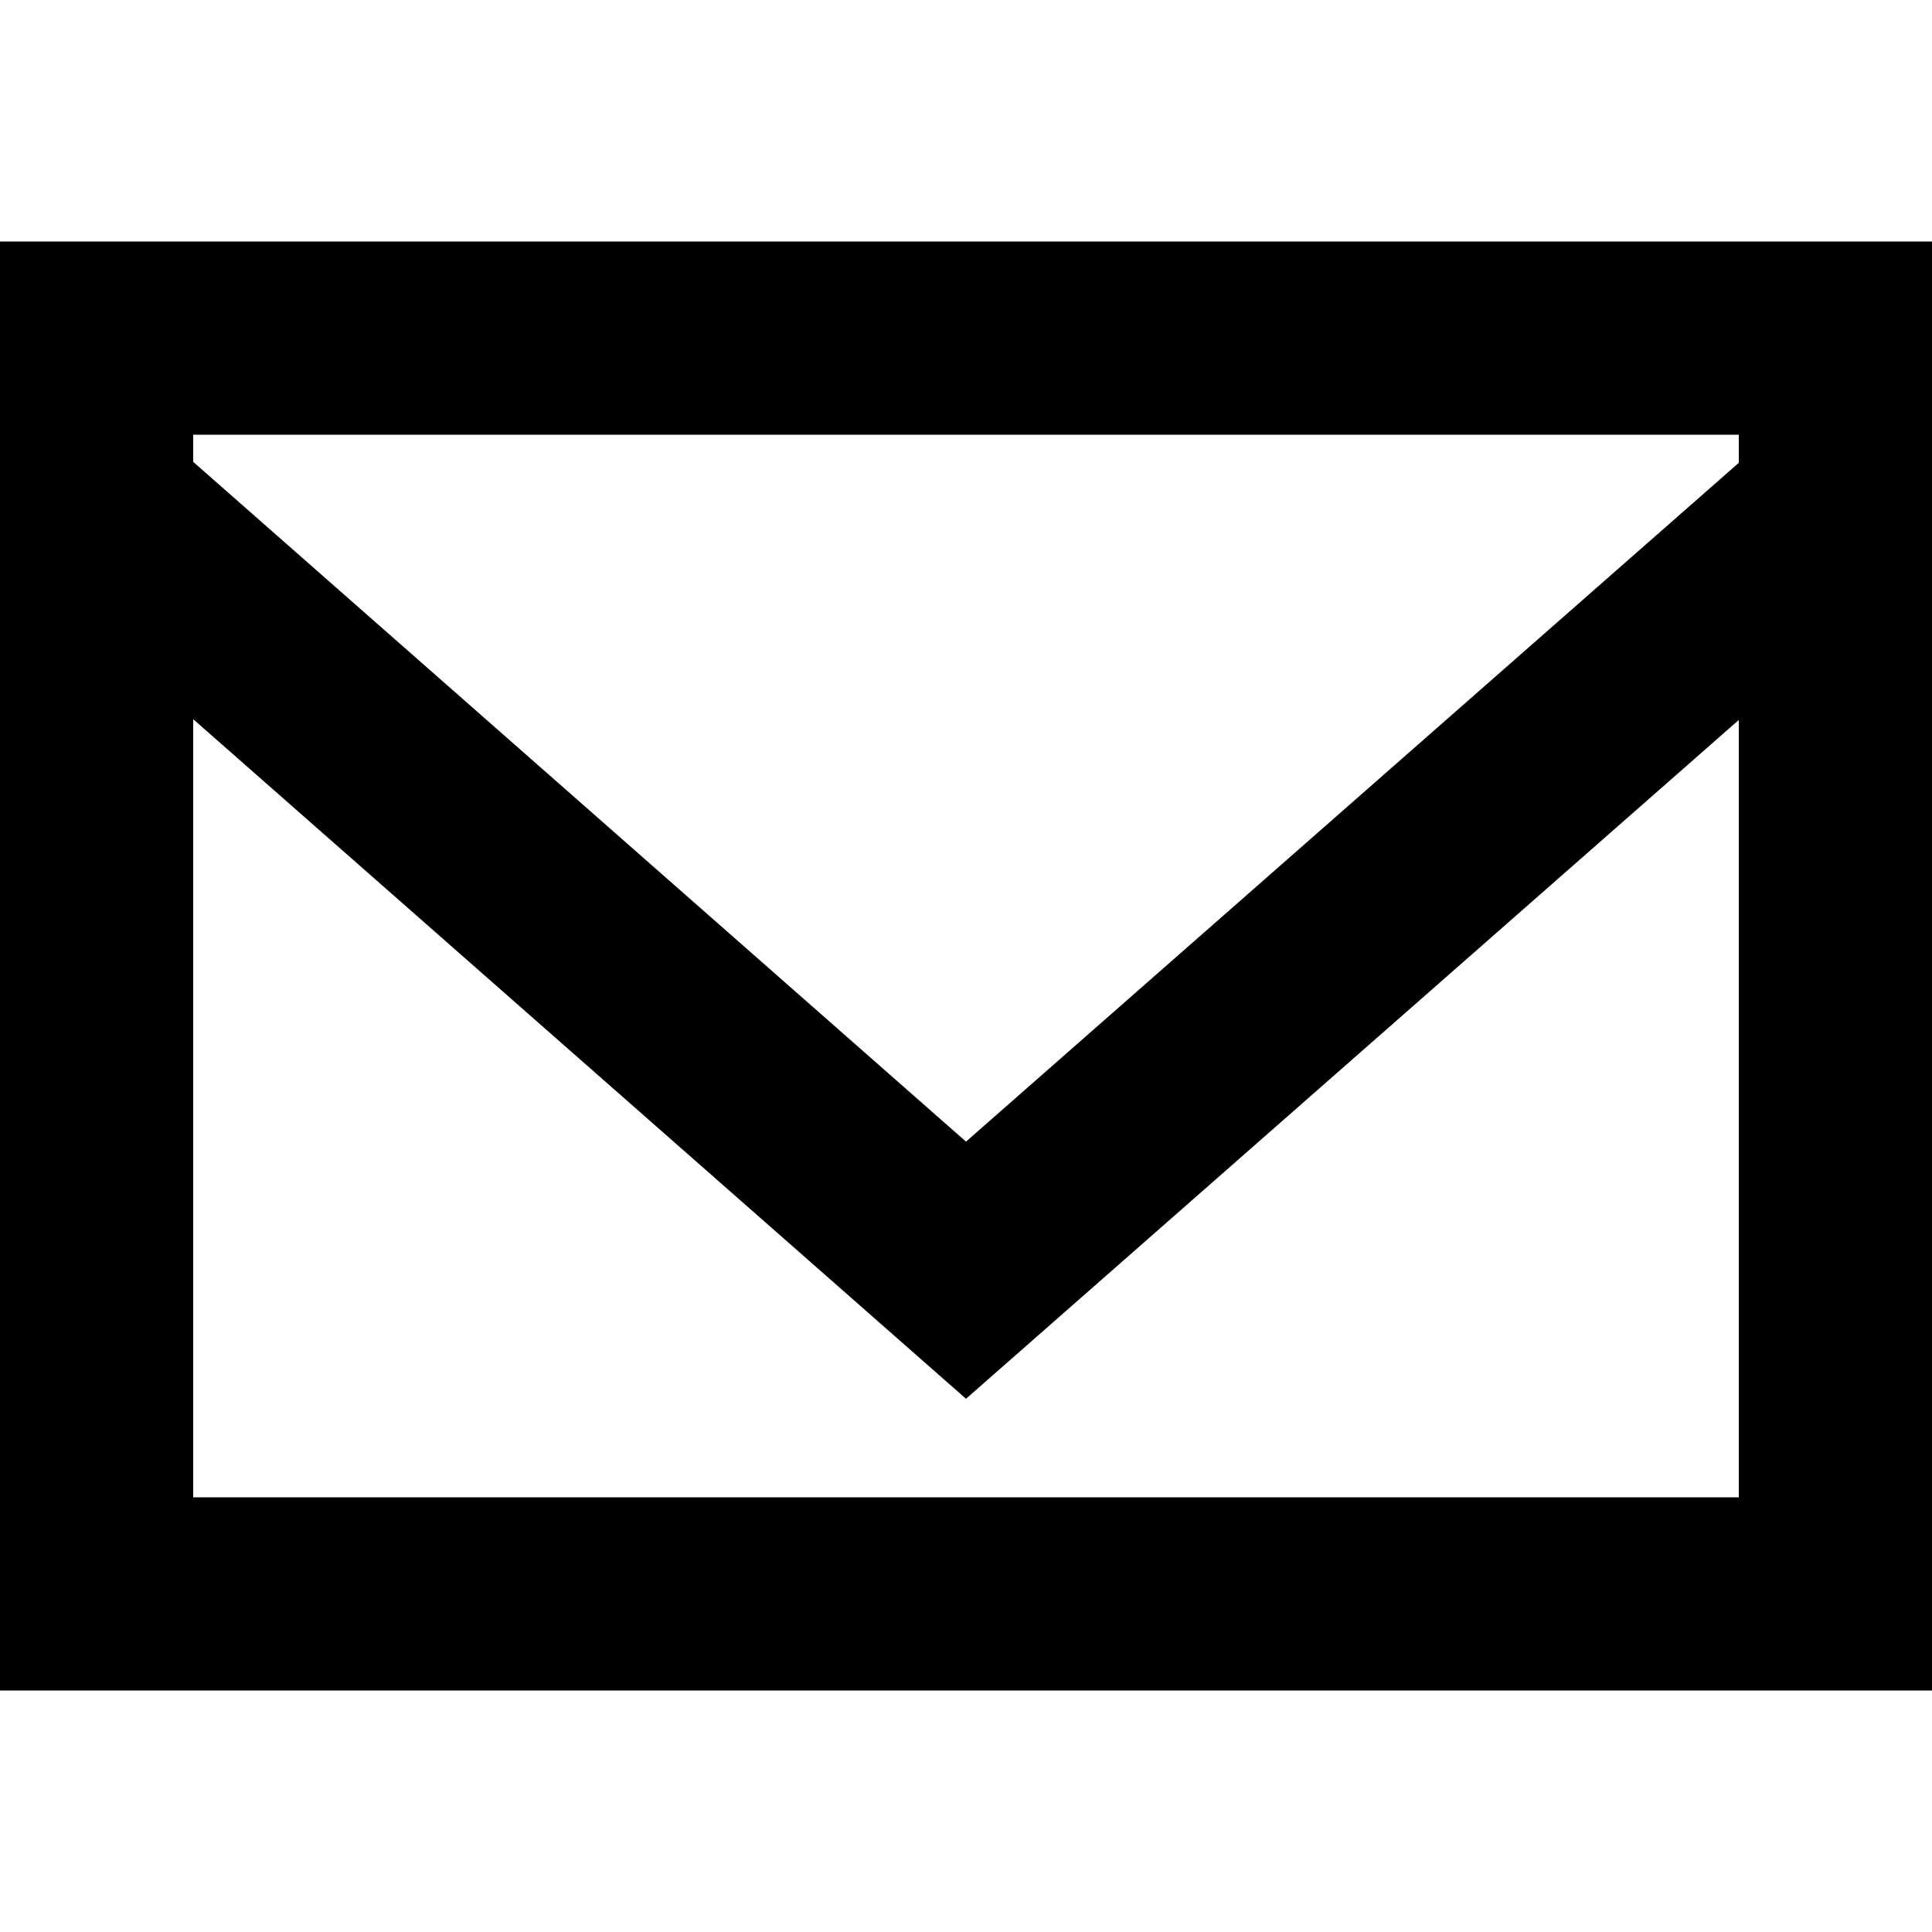
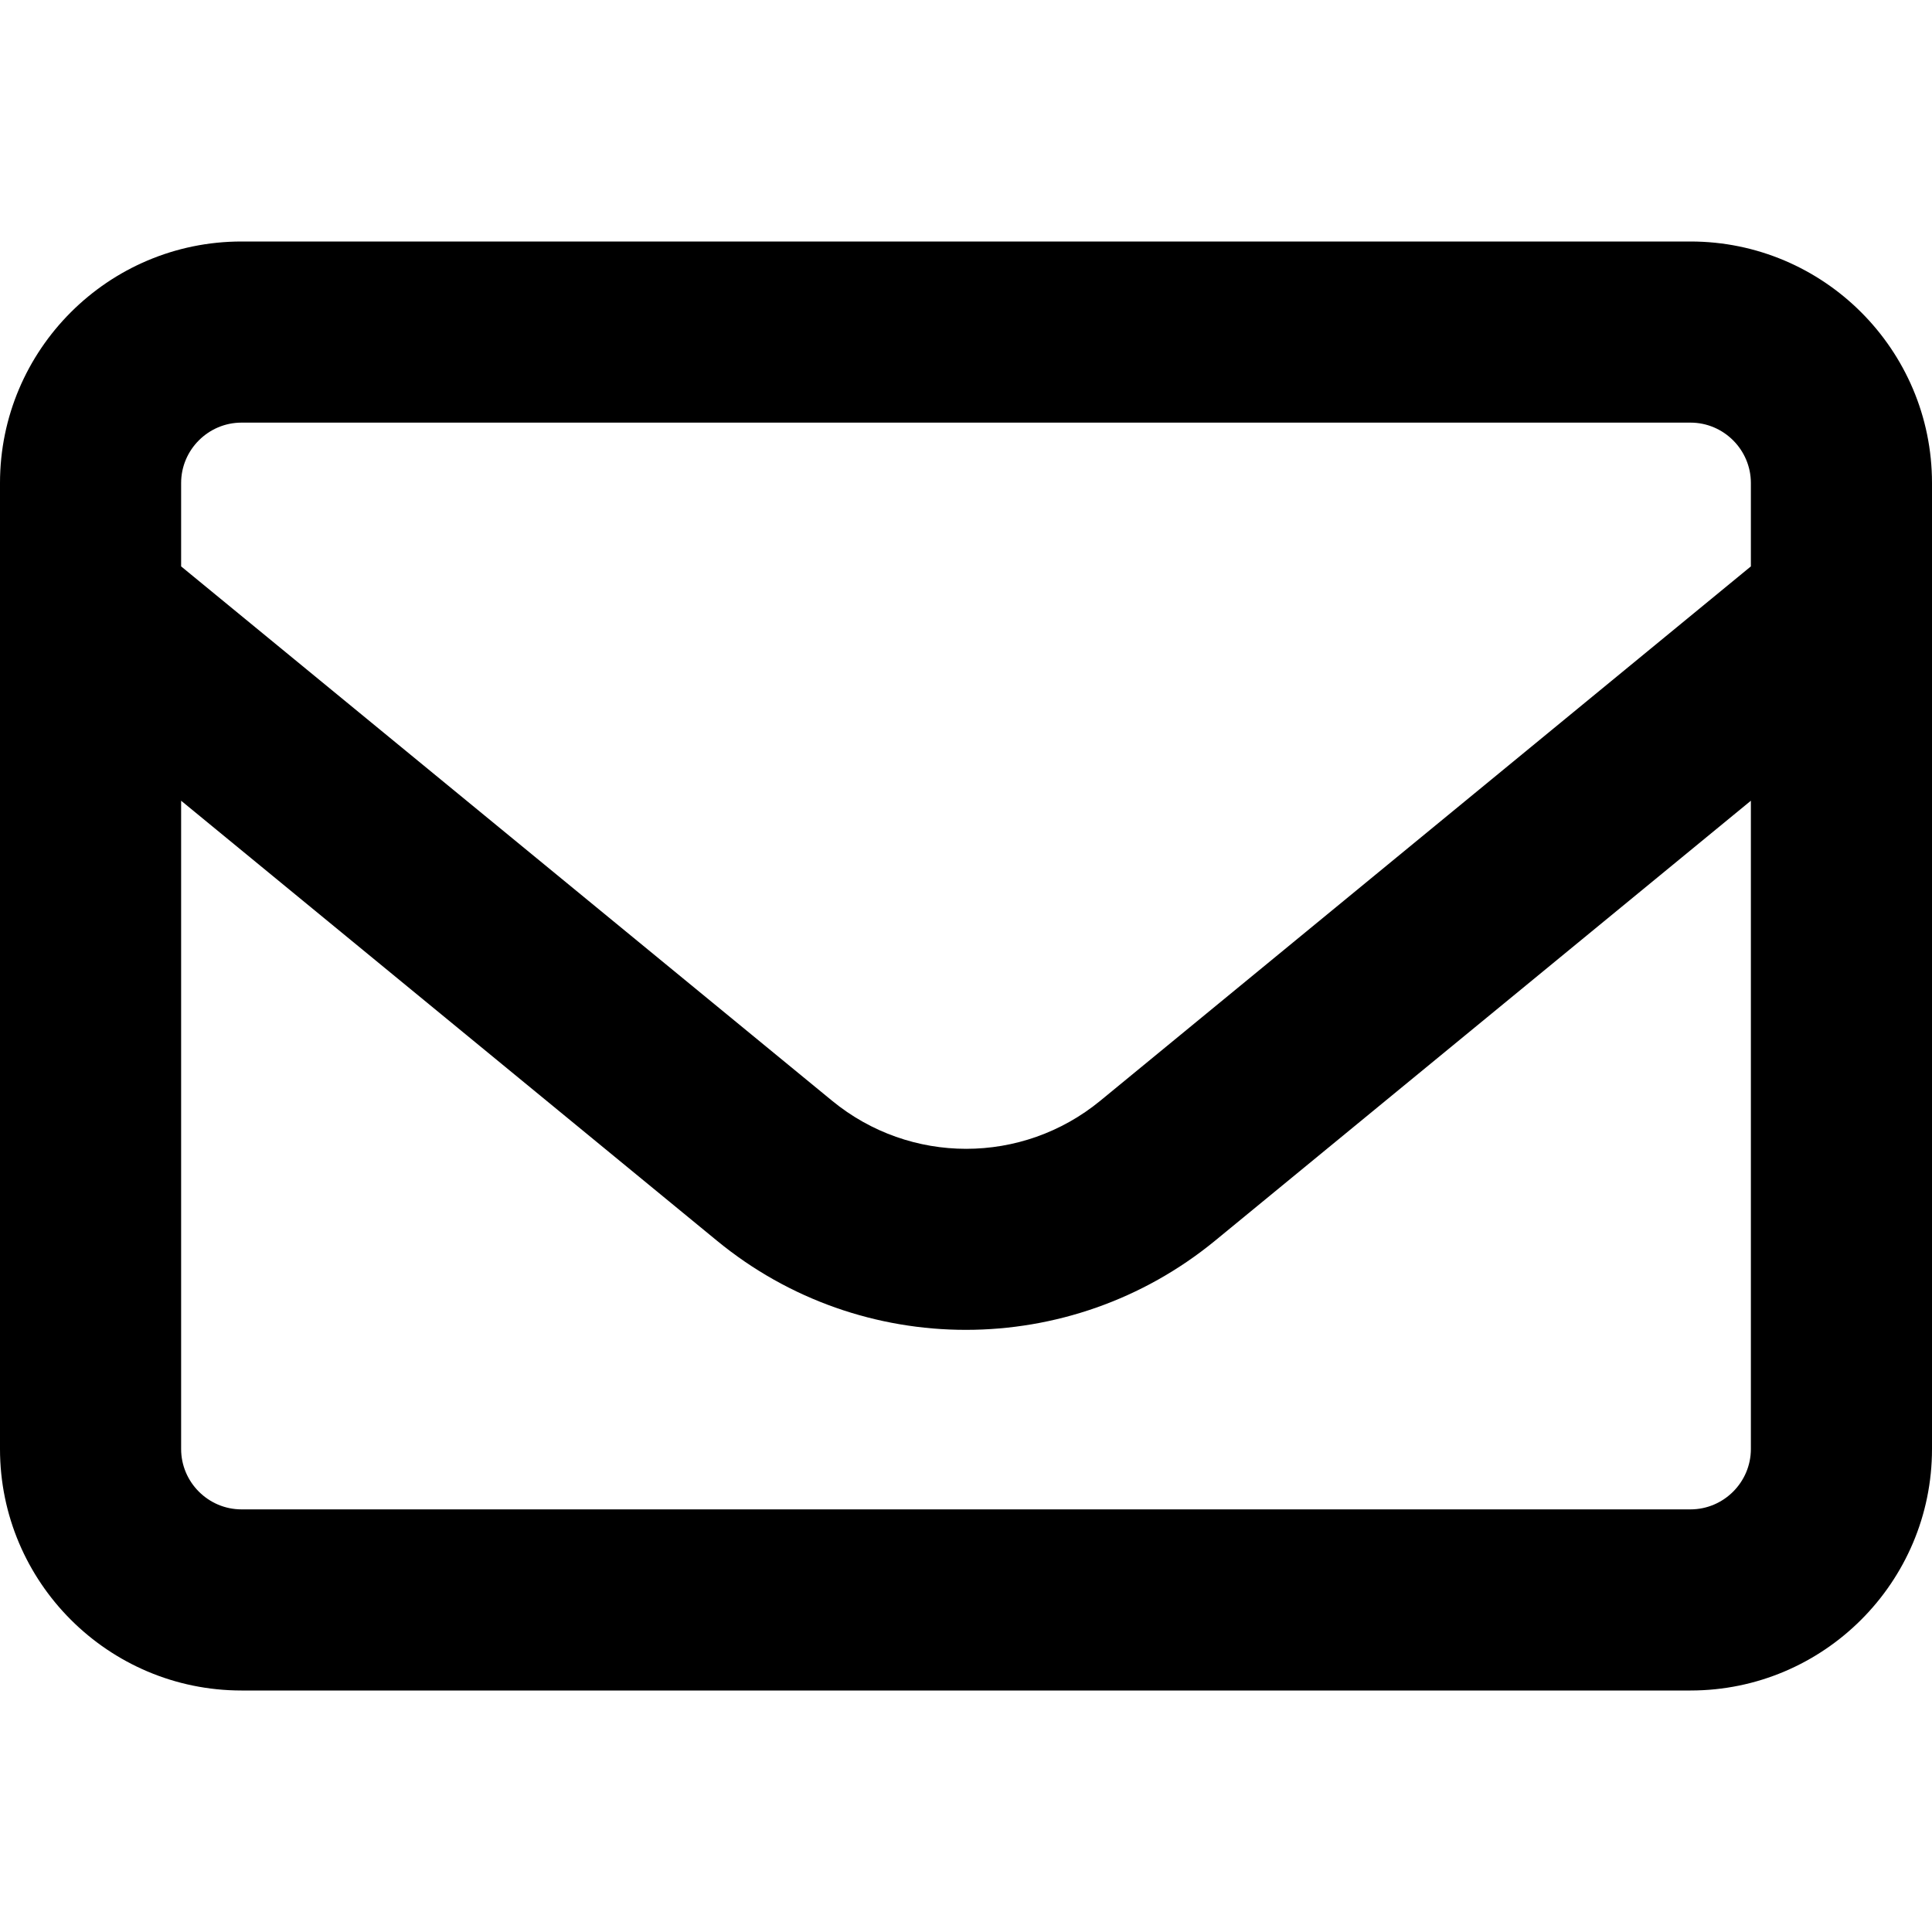
- <svg xmlns="http://www.w3.org/2000/svg" width="800px" height="800px" viewBox="0 -2.5 20 20" version="1.1">
-   <defs>
- 
- </defs>
-   <g id="Page-1" stroke="none" stroke-width="1" fill="none" fill-rule="evenodd">
-     <g id="Dribbble-Light-Preview" transform="translate(-300, -922)" fill="#000000">
-       <g id="icons" transform="translate(56, 160)">
-         <path d="M262,764.291 L254,771.318 L246,764.281 L246,764 L262,764 L262,764.291 Z M246,775 L246,766.945 L254,773.98 L262,766.953 L262,775 L246,775 Z M244,777 L264,777 L264,762 L244,762 L244,777 Z" id="email-[#1573]">
- 
- </path>
-       </g>
-     </g>
-   </g>
+ <svg xmlns="http://www.w3.org/2000/svg" viewBox="0 0 512 512">
+   <path d="M64 112c-8.8 0-16 7.2-16 16l0 22.1L220.5 291.7c20.7 17 50.4 17 71.1 0L464 150.1l0-22.1c0-8.8-7.2-16-16-16L64 112zM48 212.2L48 384c0 8.8 7.2 16 16 16l384 0c8.8 0 16-7.2 16-16l0-171.8L322 328.8c-38.4 31.5-93.7 31.5-132 0L48 212.2zM0 128C0 92.7 28.7 64 64 64l384 0c35.3 0 64 28.7 64 64l0 256c0 35.3-28.7 64-64 64L64 448c-35.3 0-64-28.7-64-64L0 128z" />
</svg>
